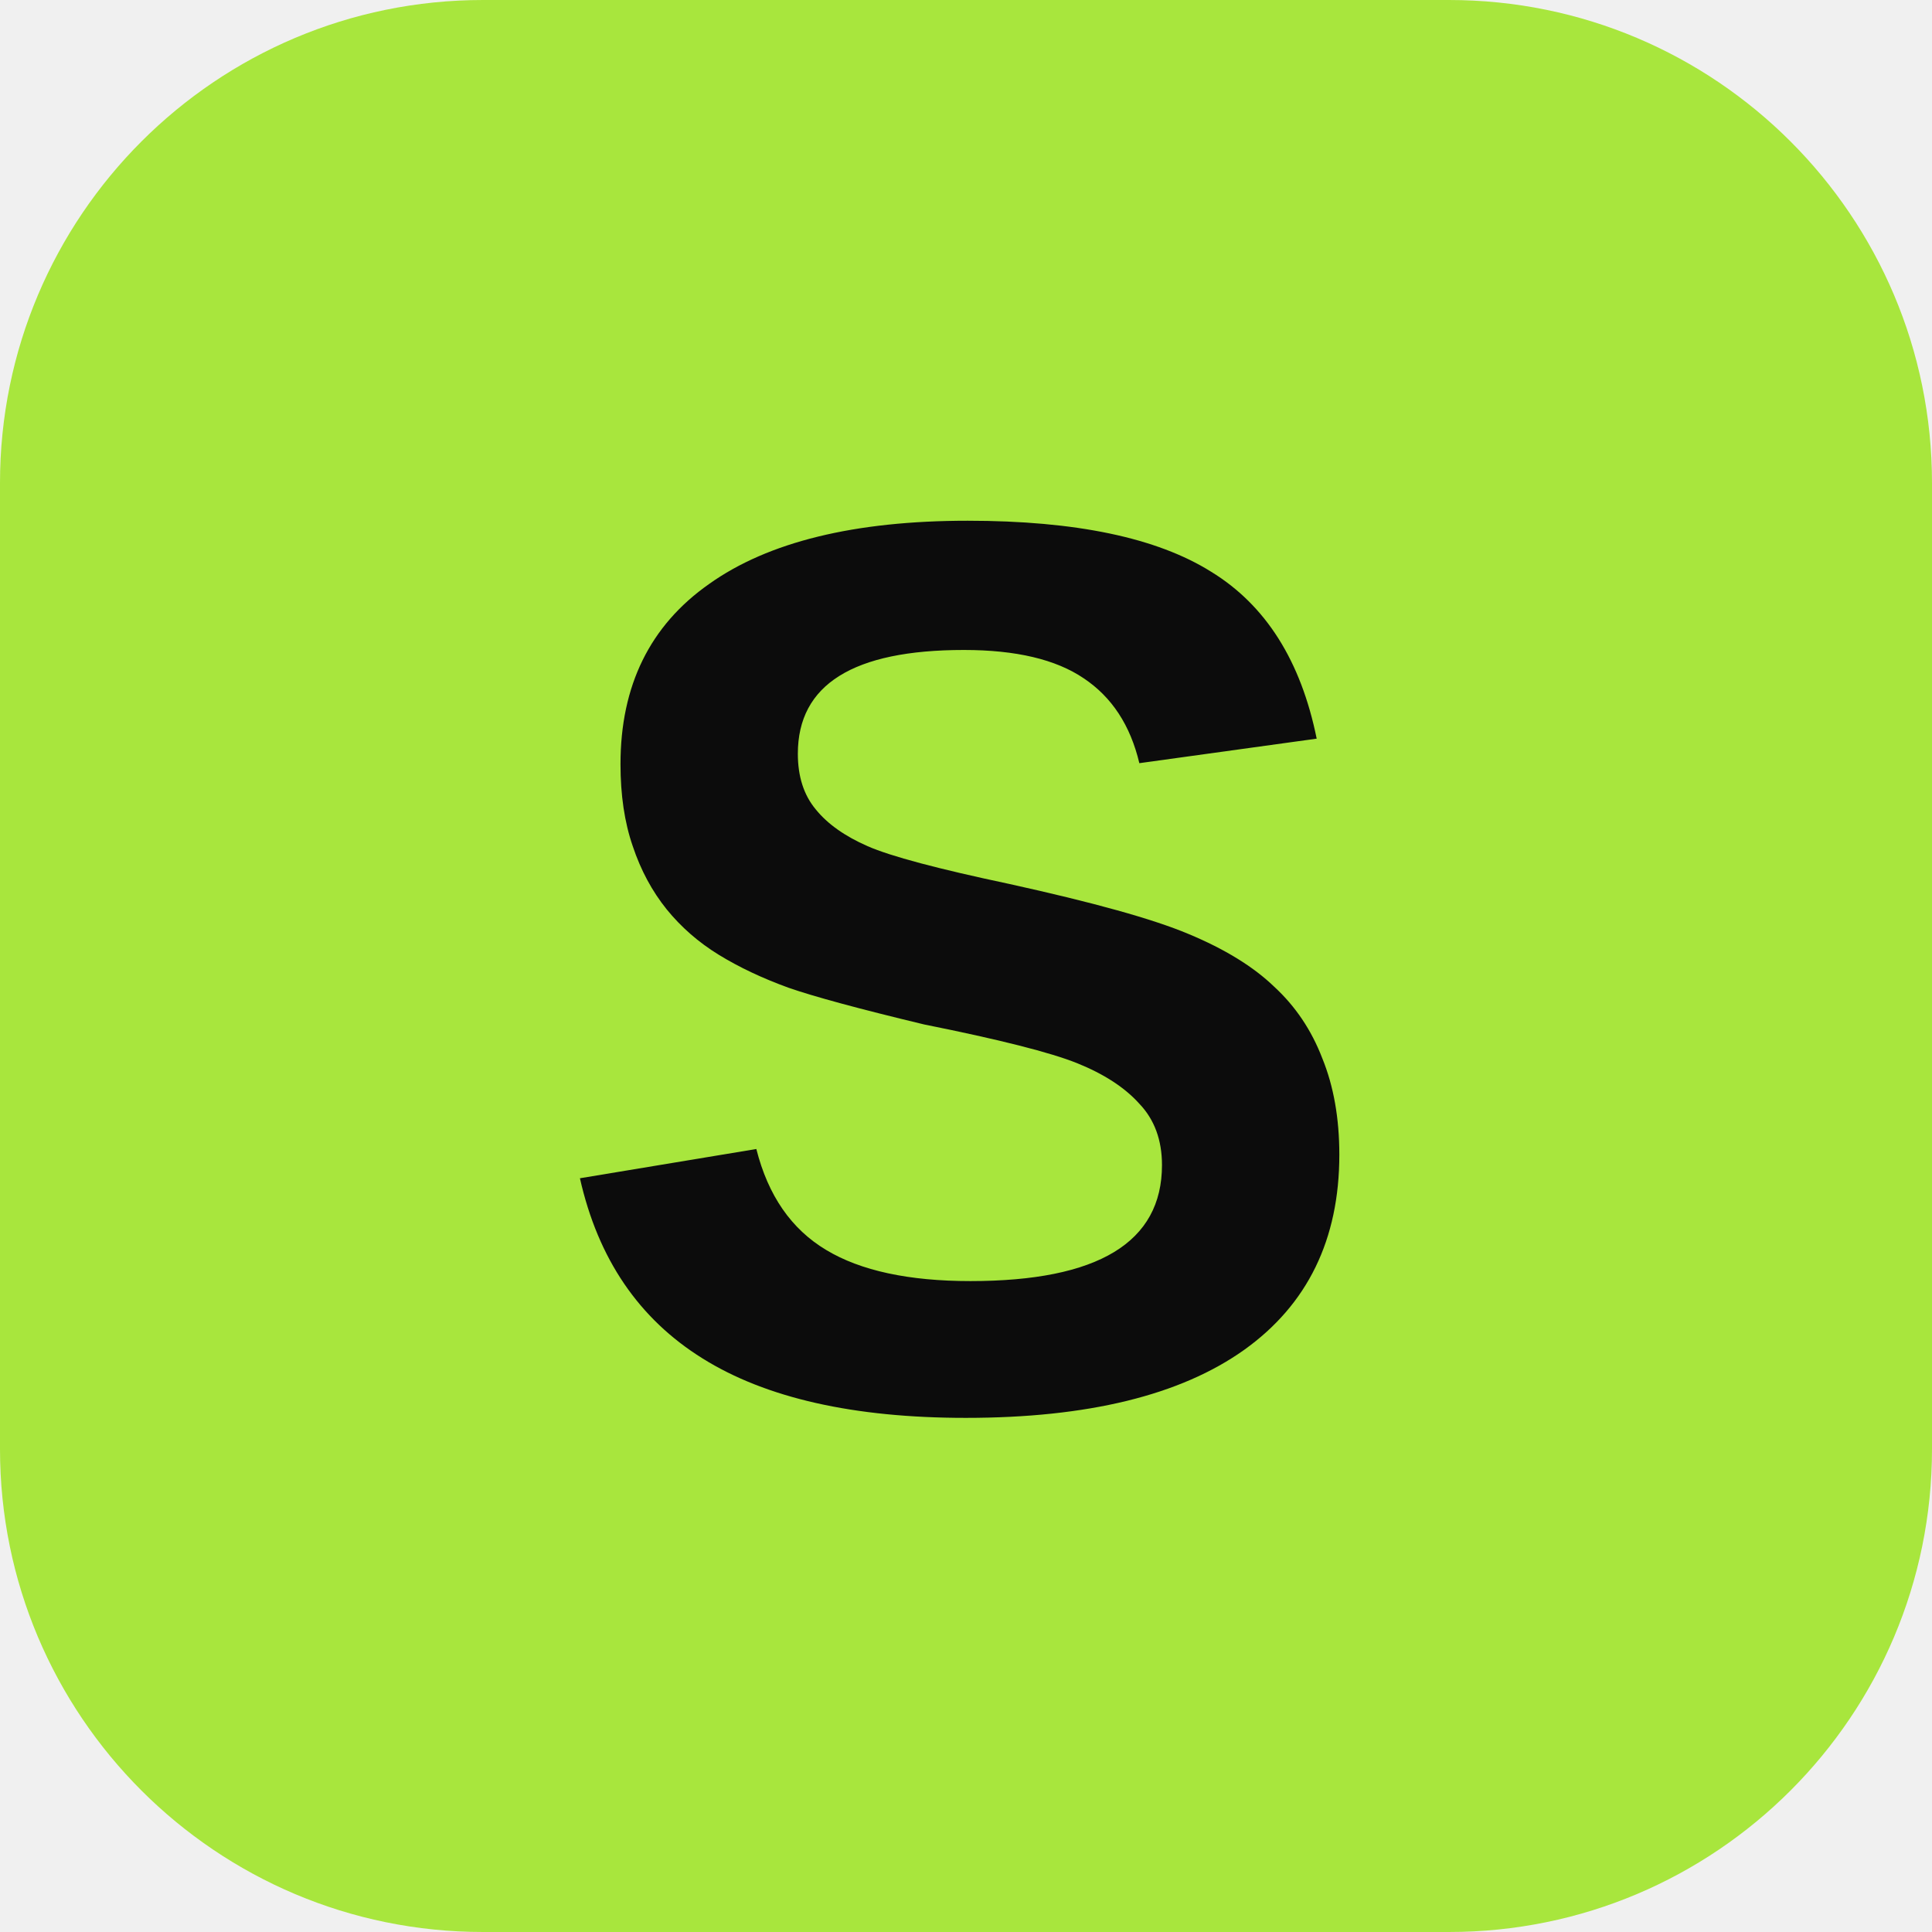
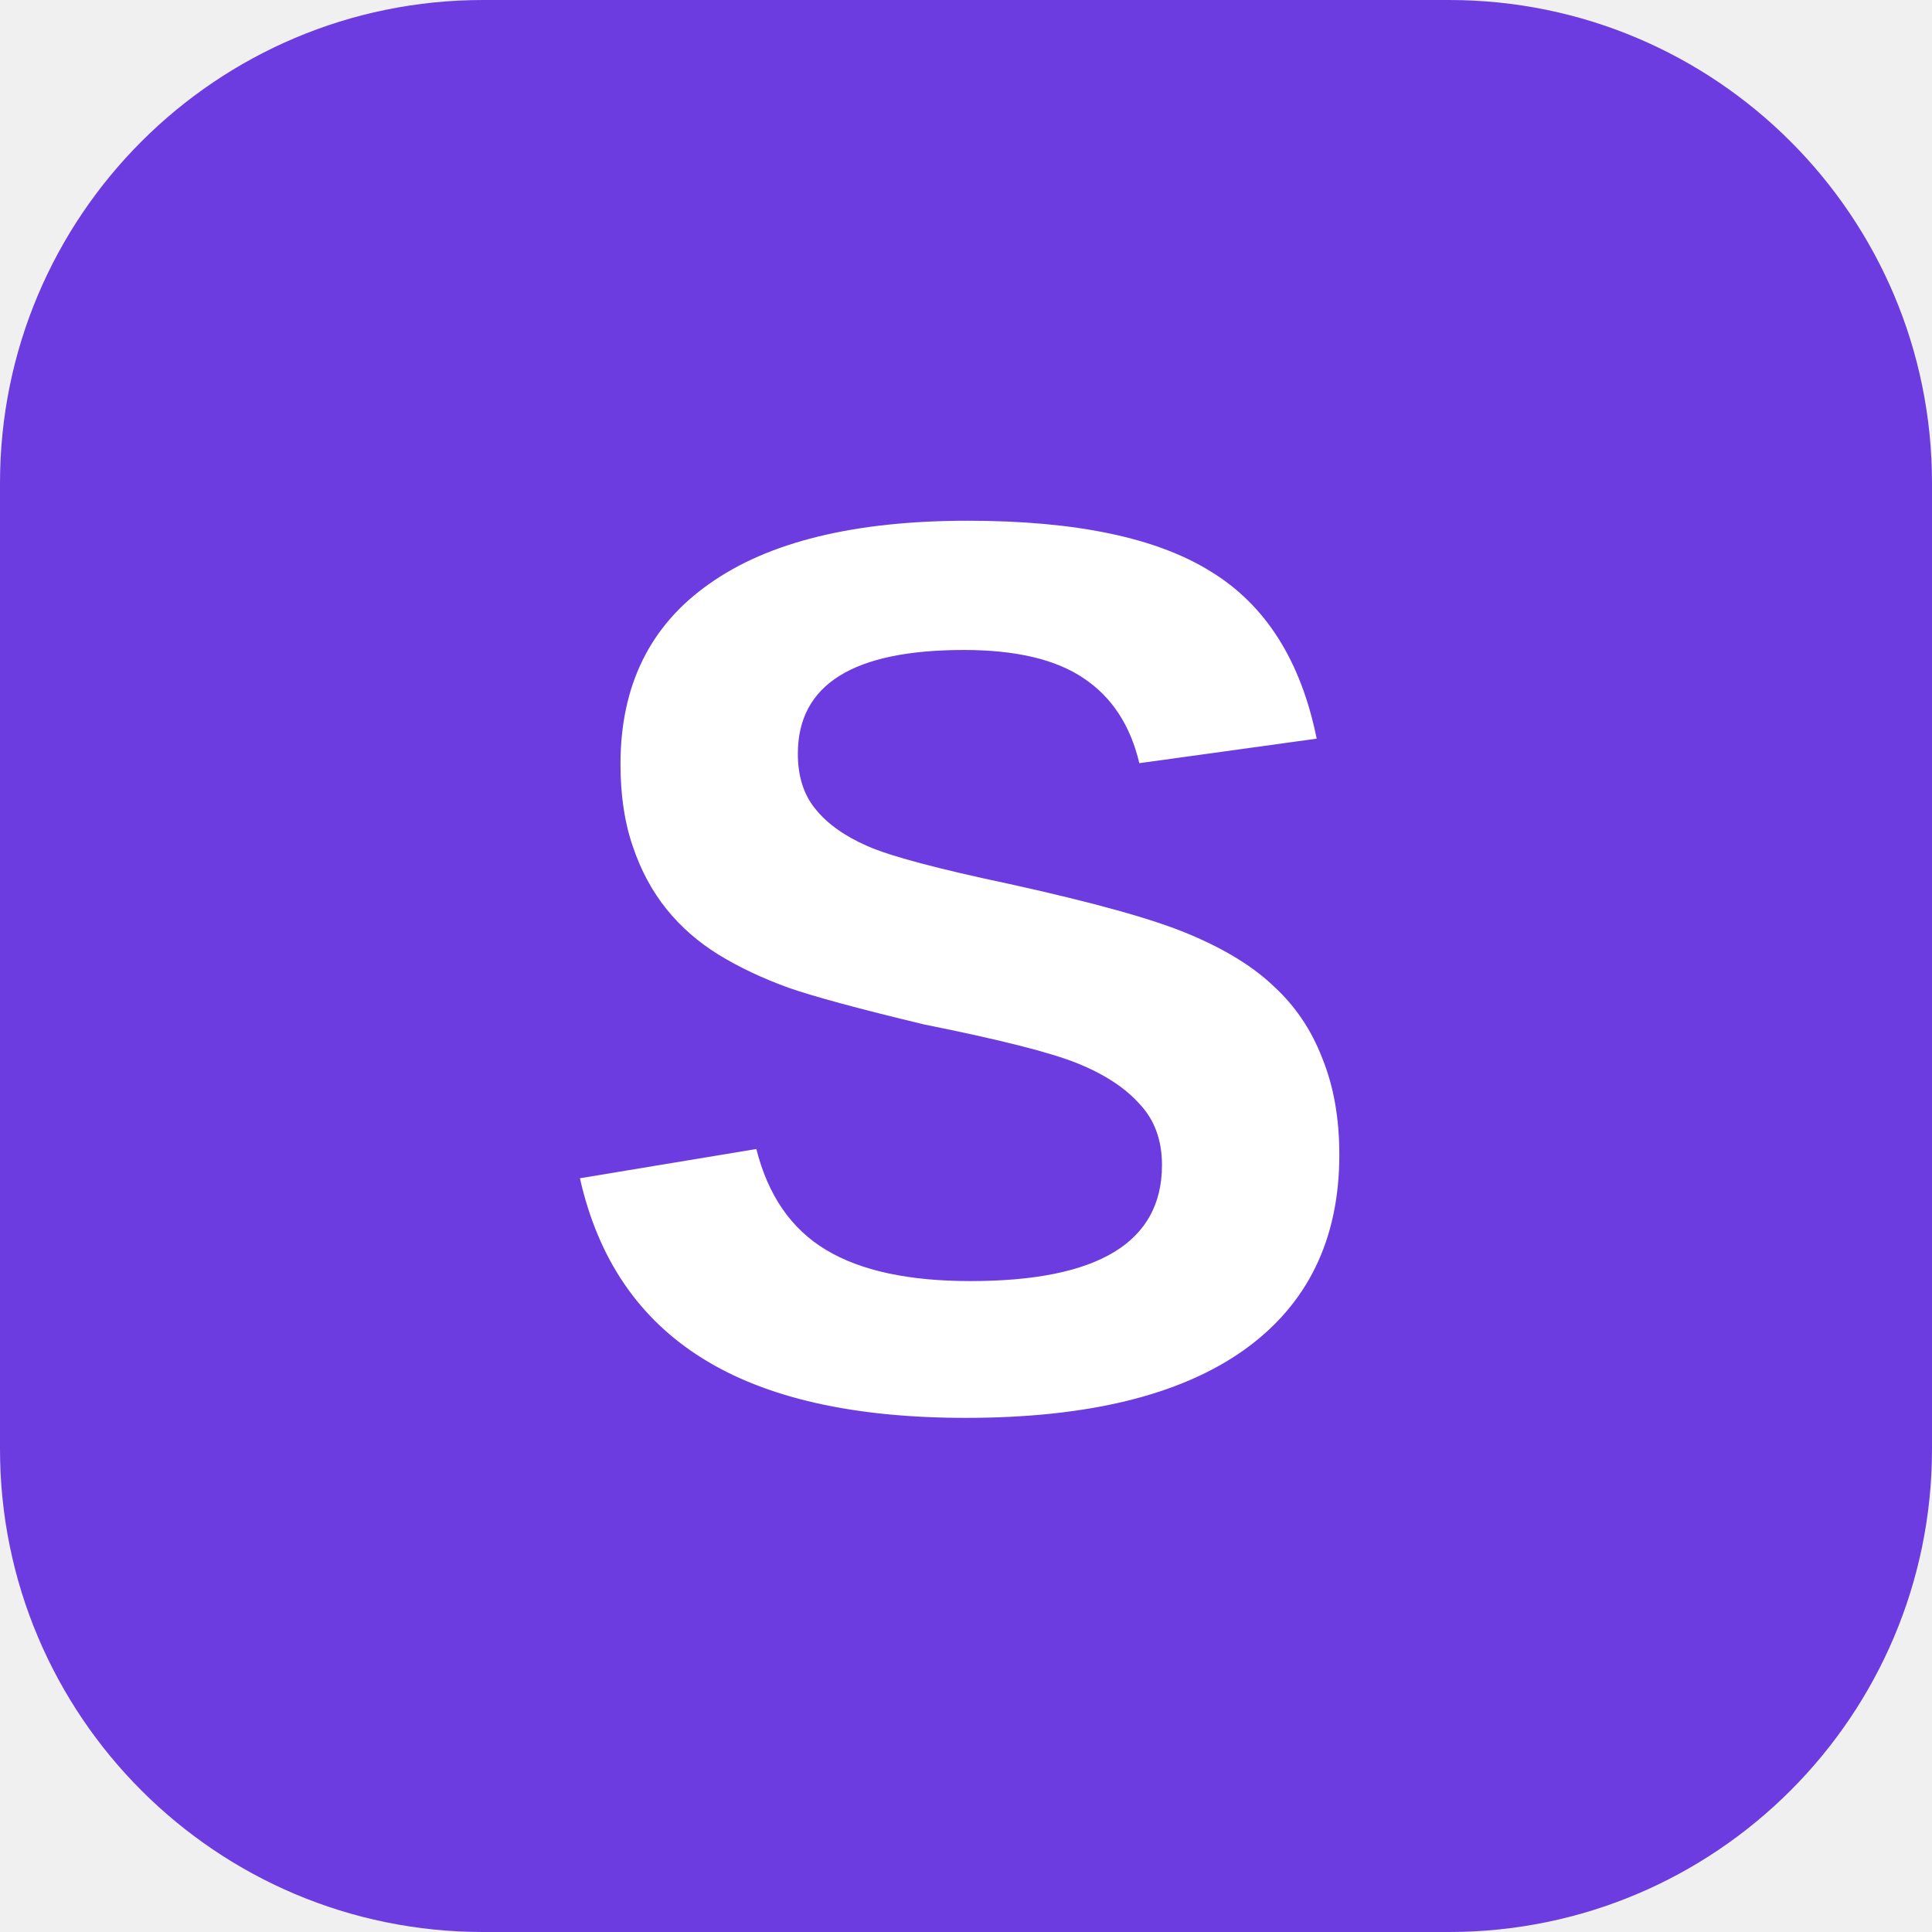
<svg xmlns="http://www.w3.org/2000/svg" viewBox="0 0 32 32">
-   <rect width="32" height="32" rx="8" fill="#A8E63D" />
-   <text x="50%" y="50%" font-family="Arial, sans-serif" font-weight="900" font-size="21" fill="#0c0c0c" text-anchor="middle" dominant-baseline="central">S</text>
+   <rect width="32" height="32" rx="8" fill="#6C3CE1" />
+   <text x="50%" y="50%" font-family="Arial, sans-serif" font-weight="900" font-size="21" fill="#FFFFFF" text-anchor="middle" dominant-baseline="central">S</text>
</svg>
